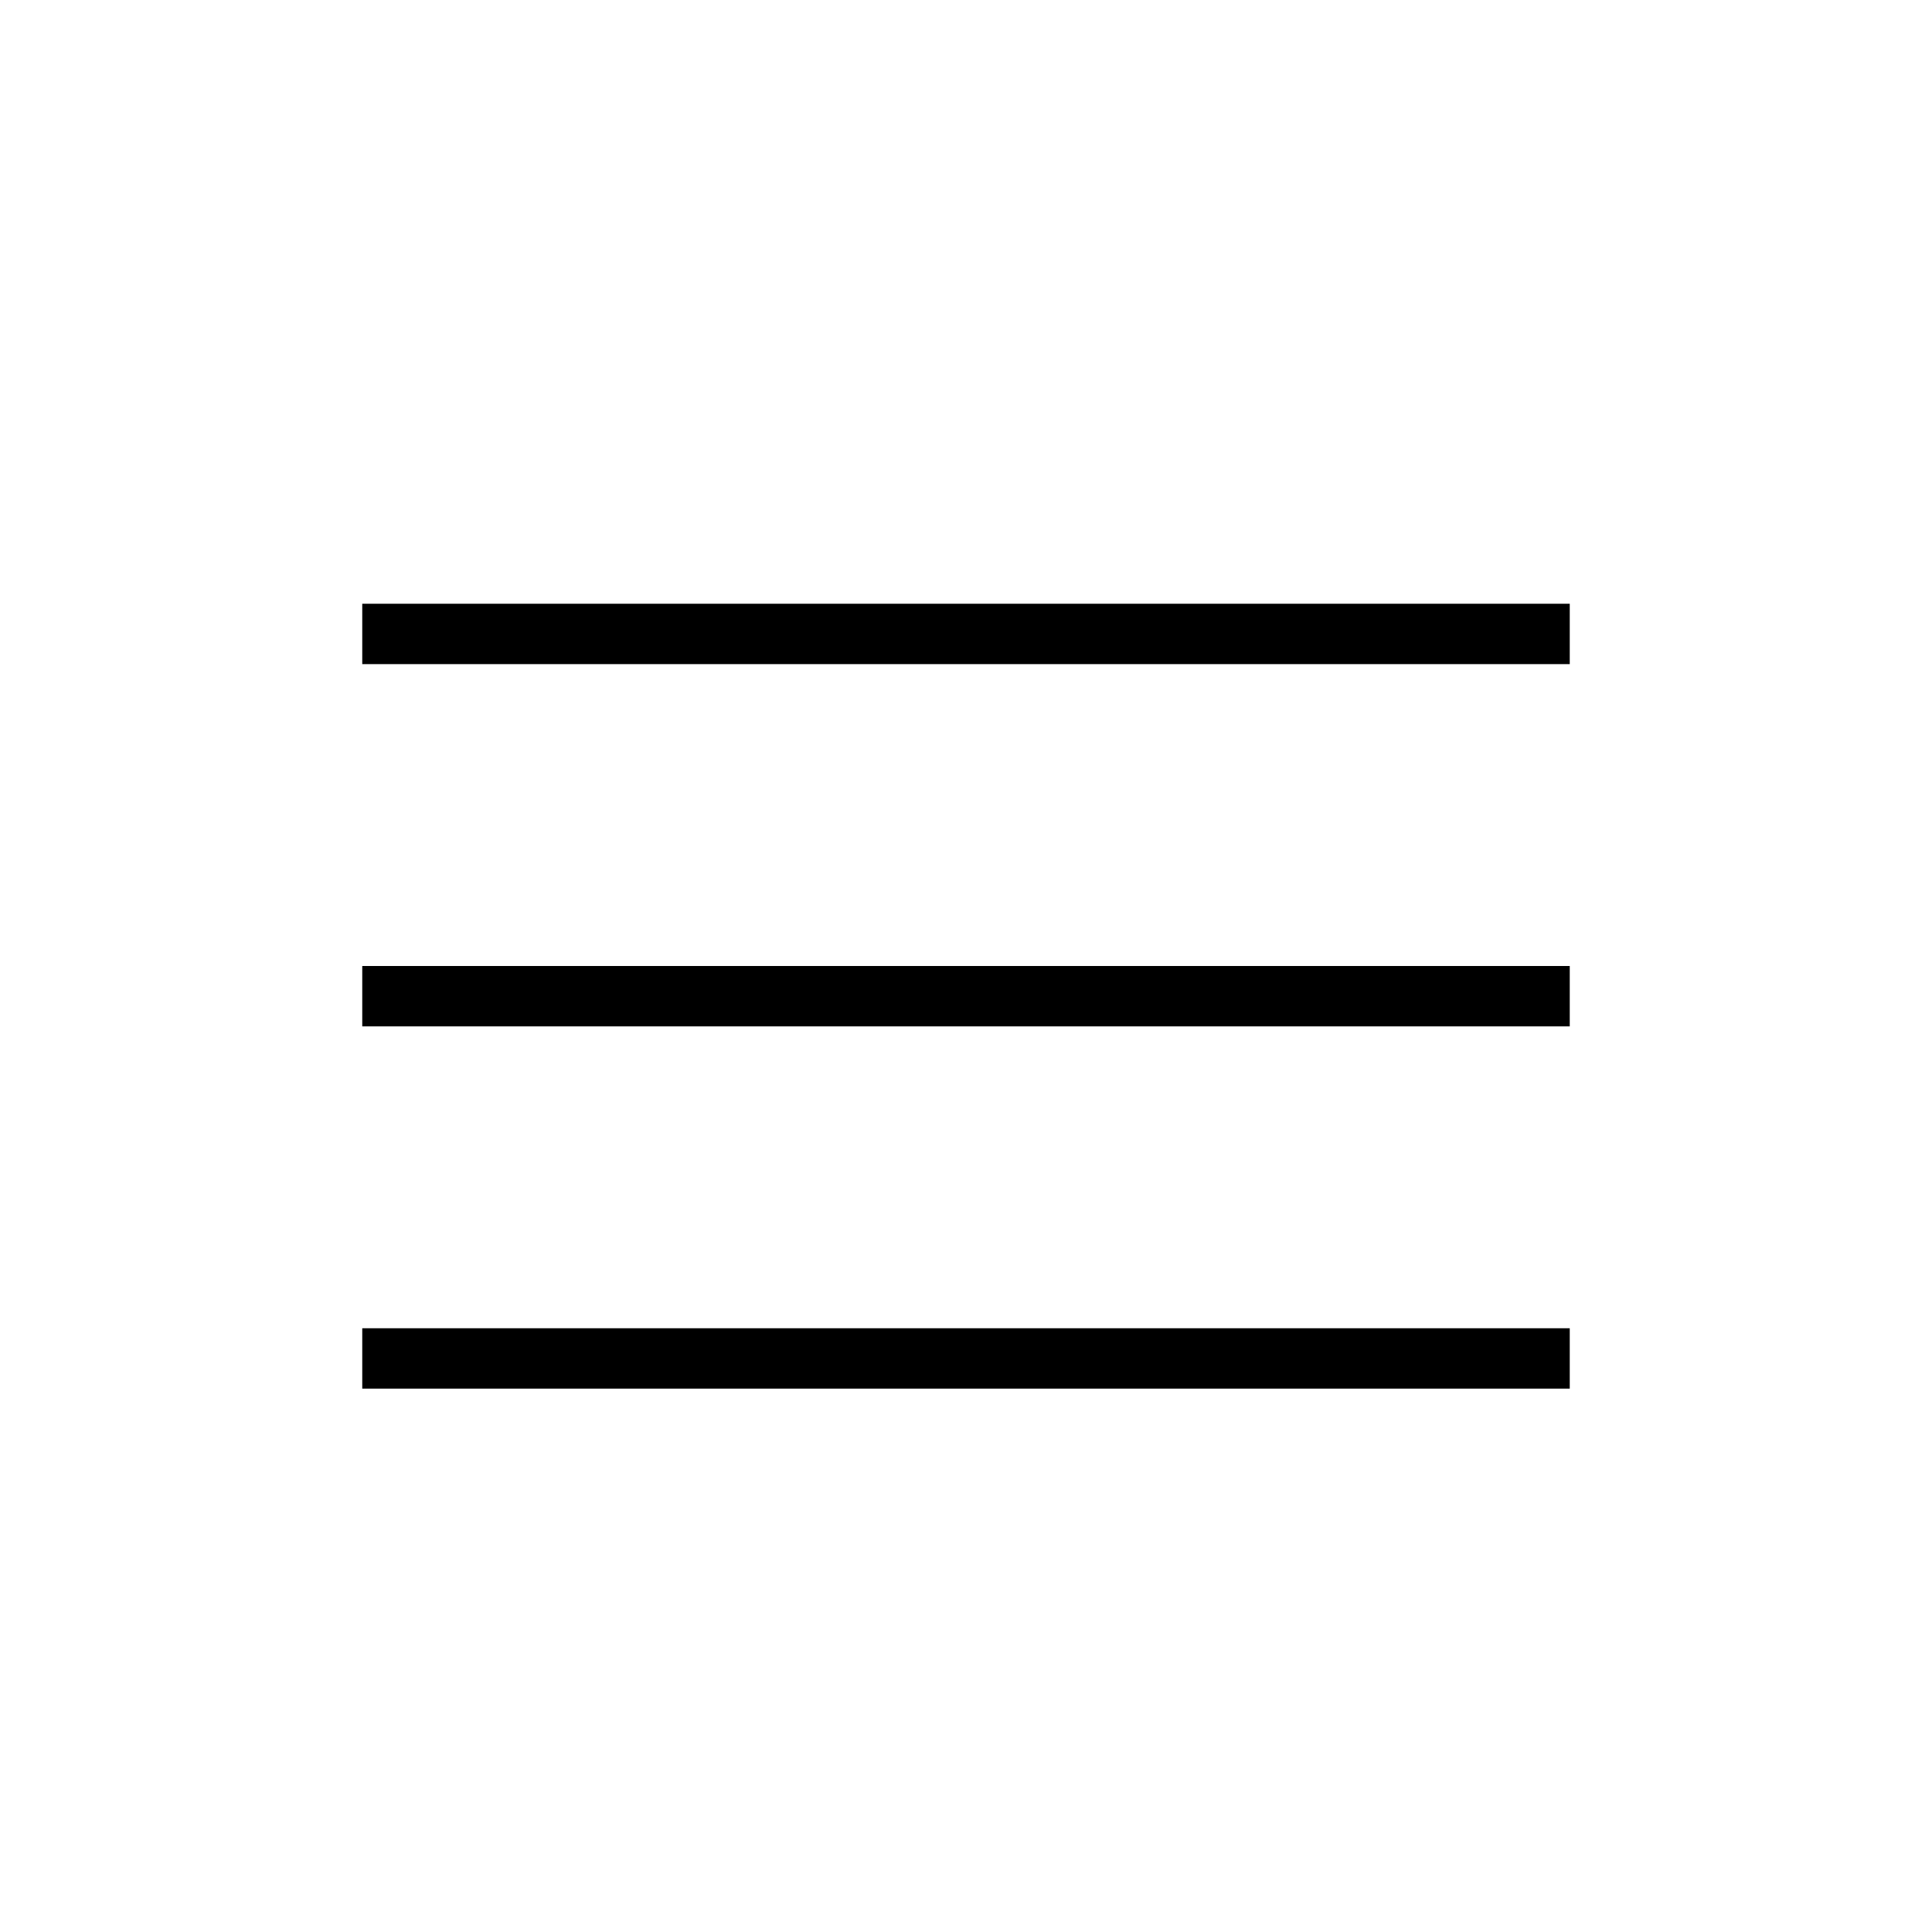
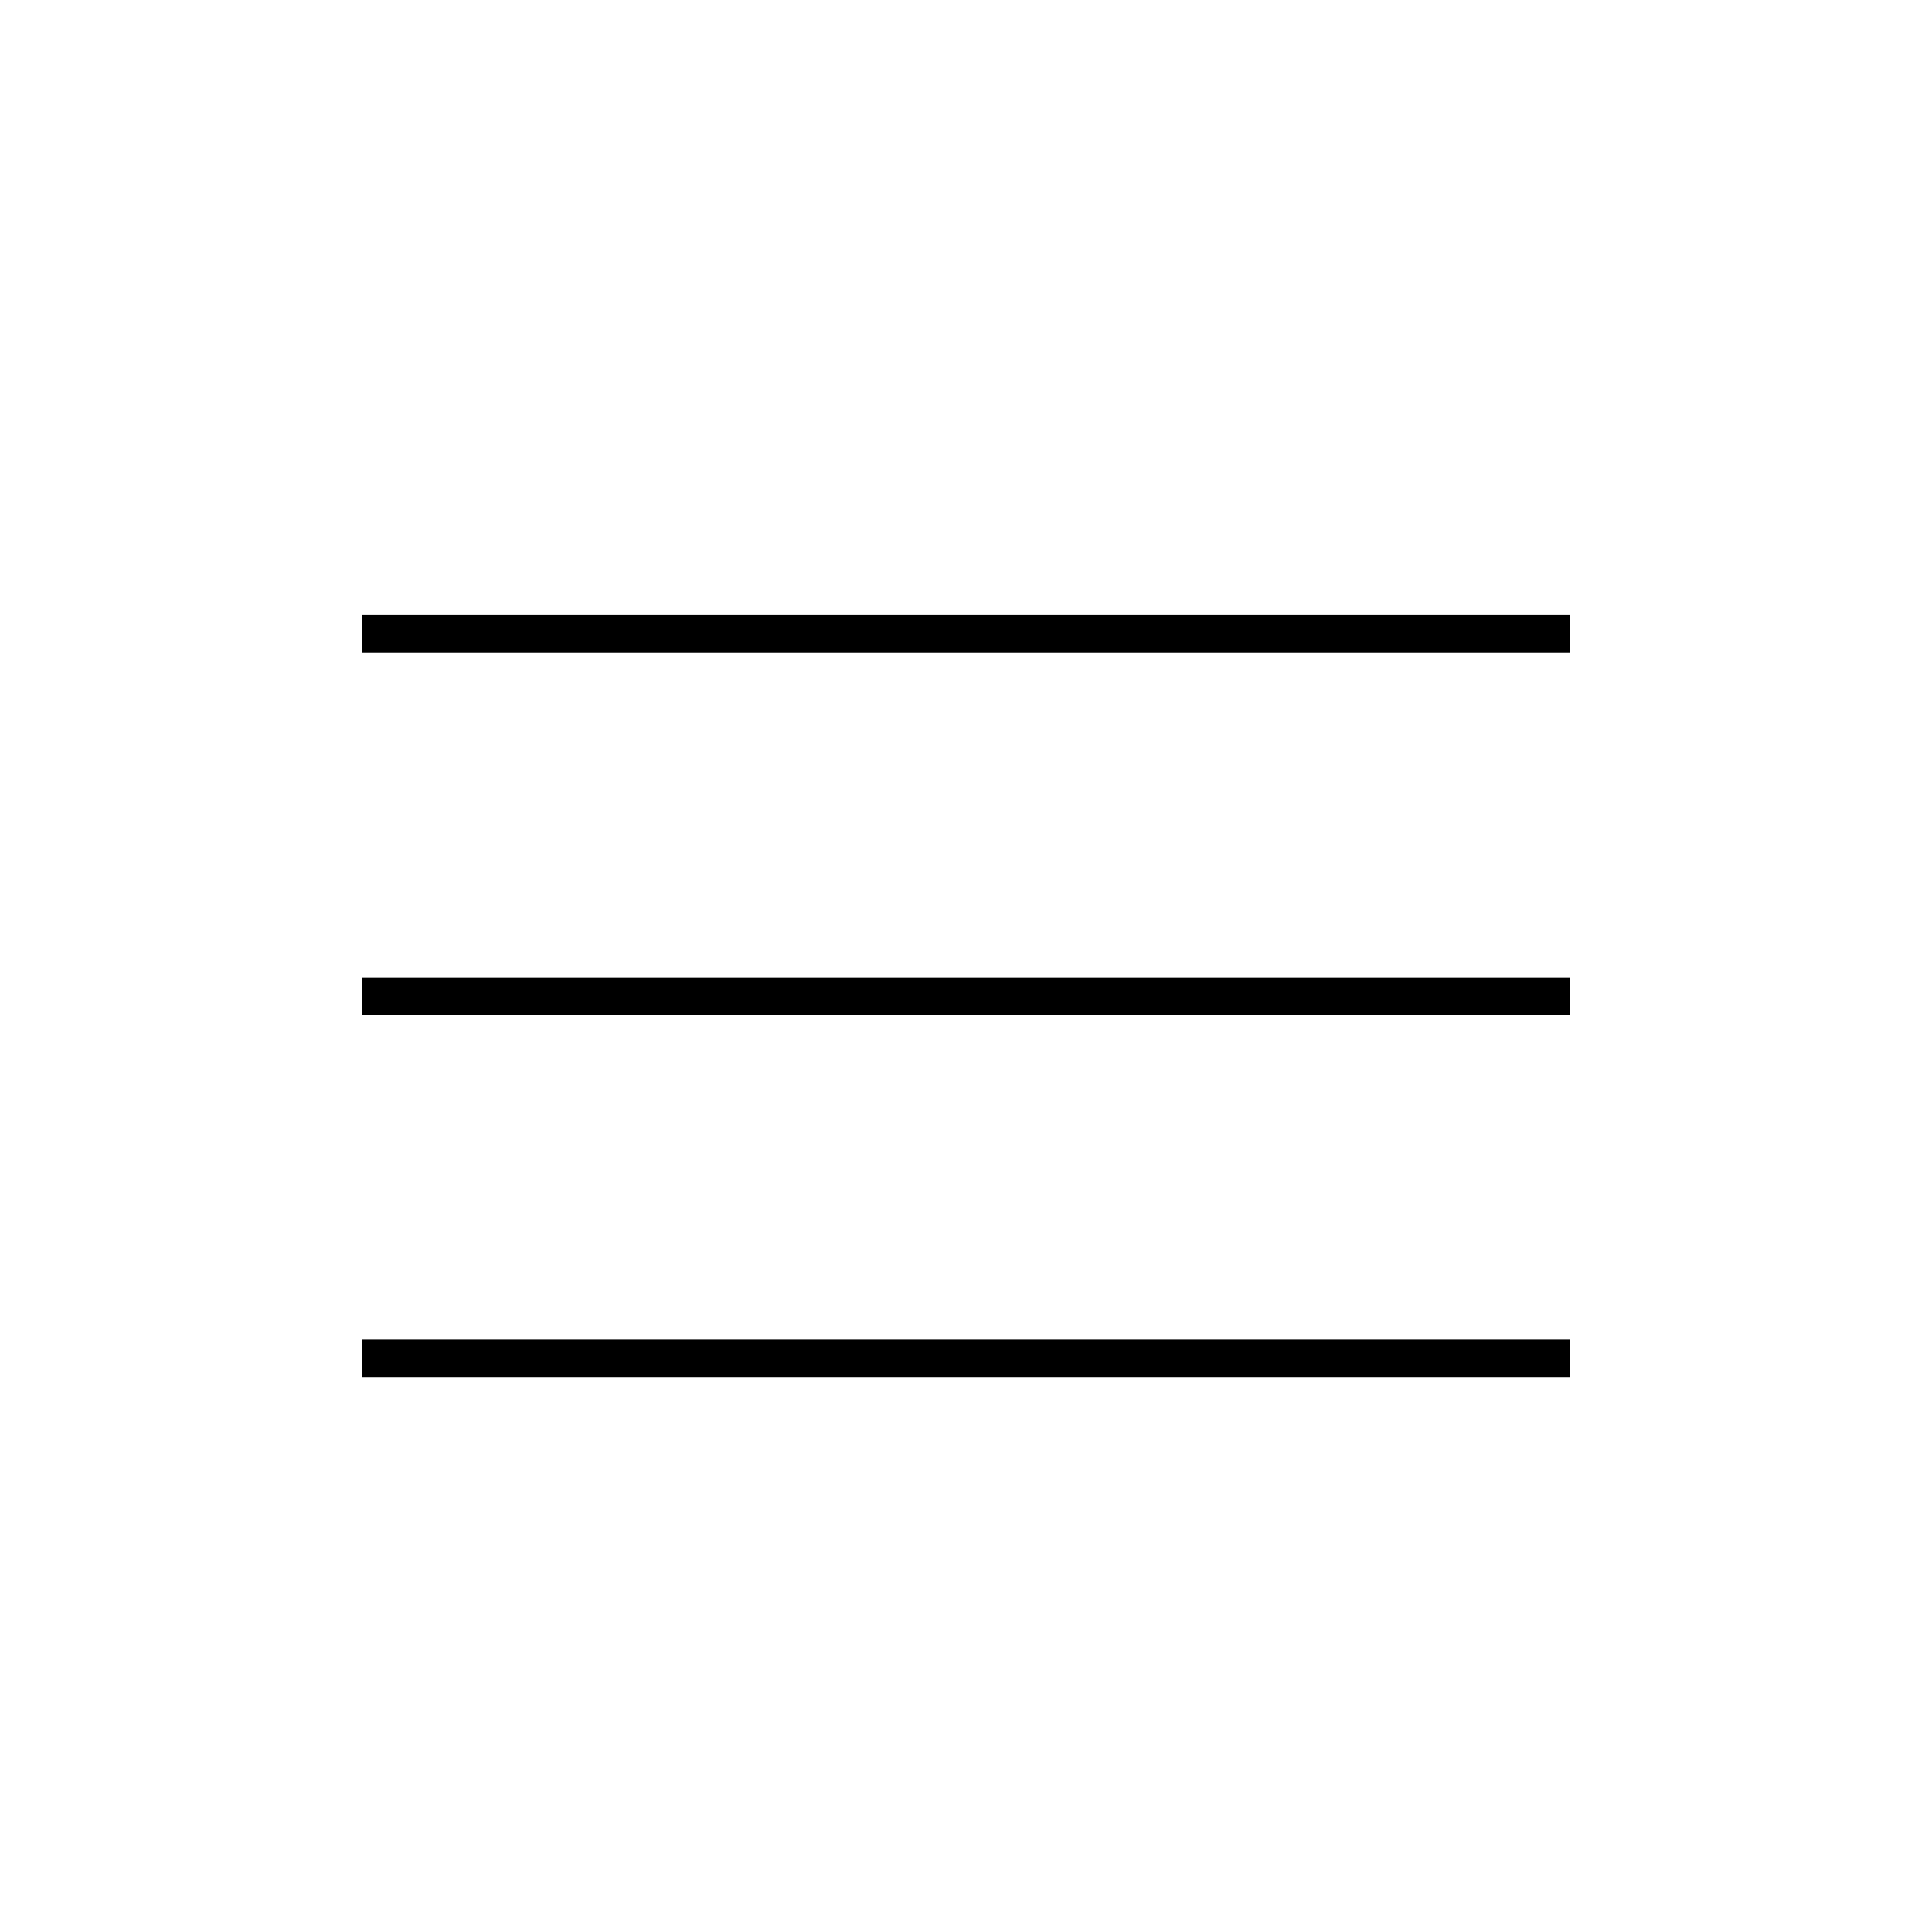
<svg xmlns="http://www.w3.org/2000/svg" version="1.1" id="Layer_1" x="0px" y="0px" width="64px" height="64px" viewBox="0 0 64 64" enable-background="new 0 0 64 64" xml:space="preserve">
-   <line fill="none" stroke="#000000" stroke-width="2" stroke-miterlimit="10" x1="12" y1="21" x2="52" y2="21" />
-   <line fill="none" stroke="#000000" stroke-width="2" stroke-miterlimit="10" x1="12" y1="33" x2="52" y2="33" />
-   <line fill="none" stroke="#000000" stroke-width="2" stroke-miterlimit="10" x1="12" y1="45" x2="52" y2="45" />
+   <line fill="none" stroke="#000000" stroke-width="1.25" stroke-miterlimit="10" x1="12" y1="21" x2="52" y2="21" />
+   <line fill="none" stroke="#000000" stroke-width="1.25" stroke-miterlimit="10" x1="12" y1="33" x2="52" y2="33" />
+   <line fill="none" stroke="#000000" stroke-width="1.25" stroke-miterlimit="10" x1="12" y1="45" x2="52" y2="45" />
</svg>
